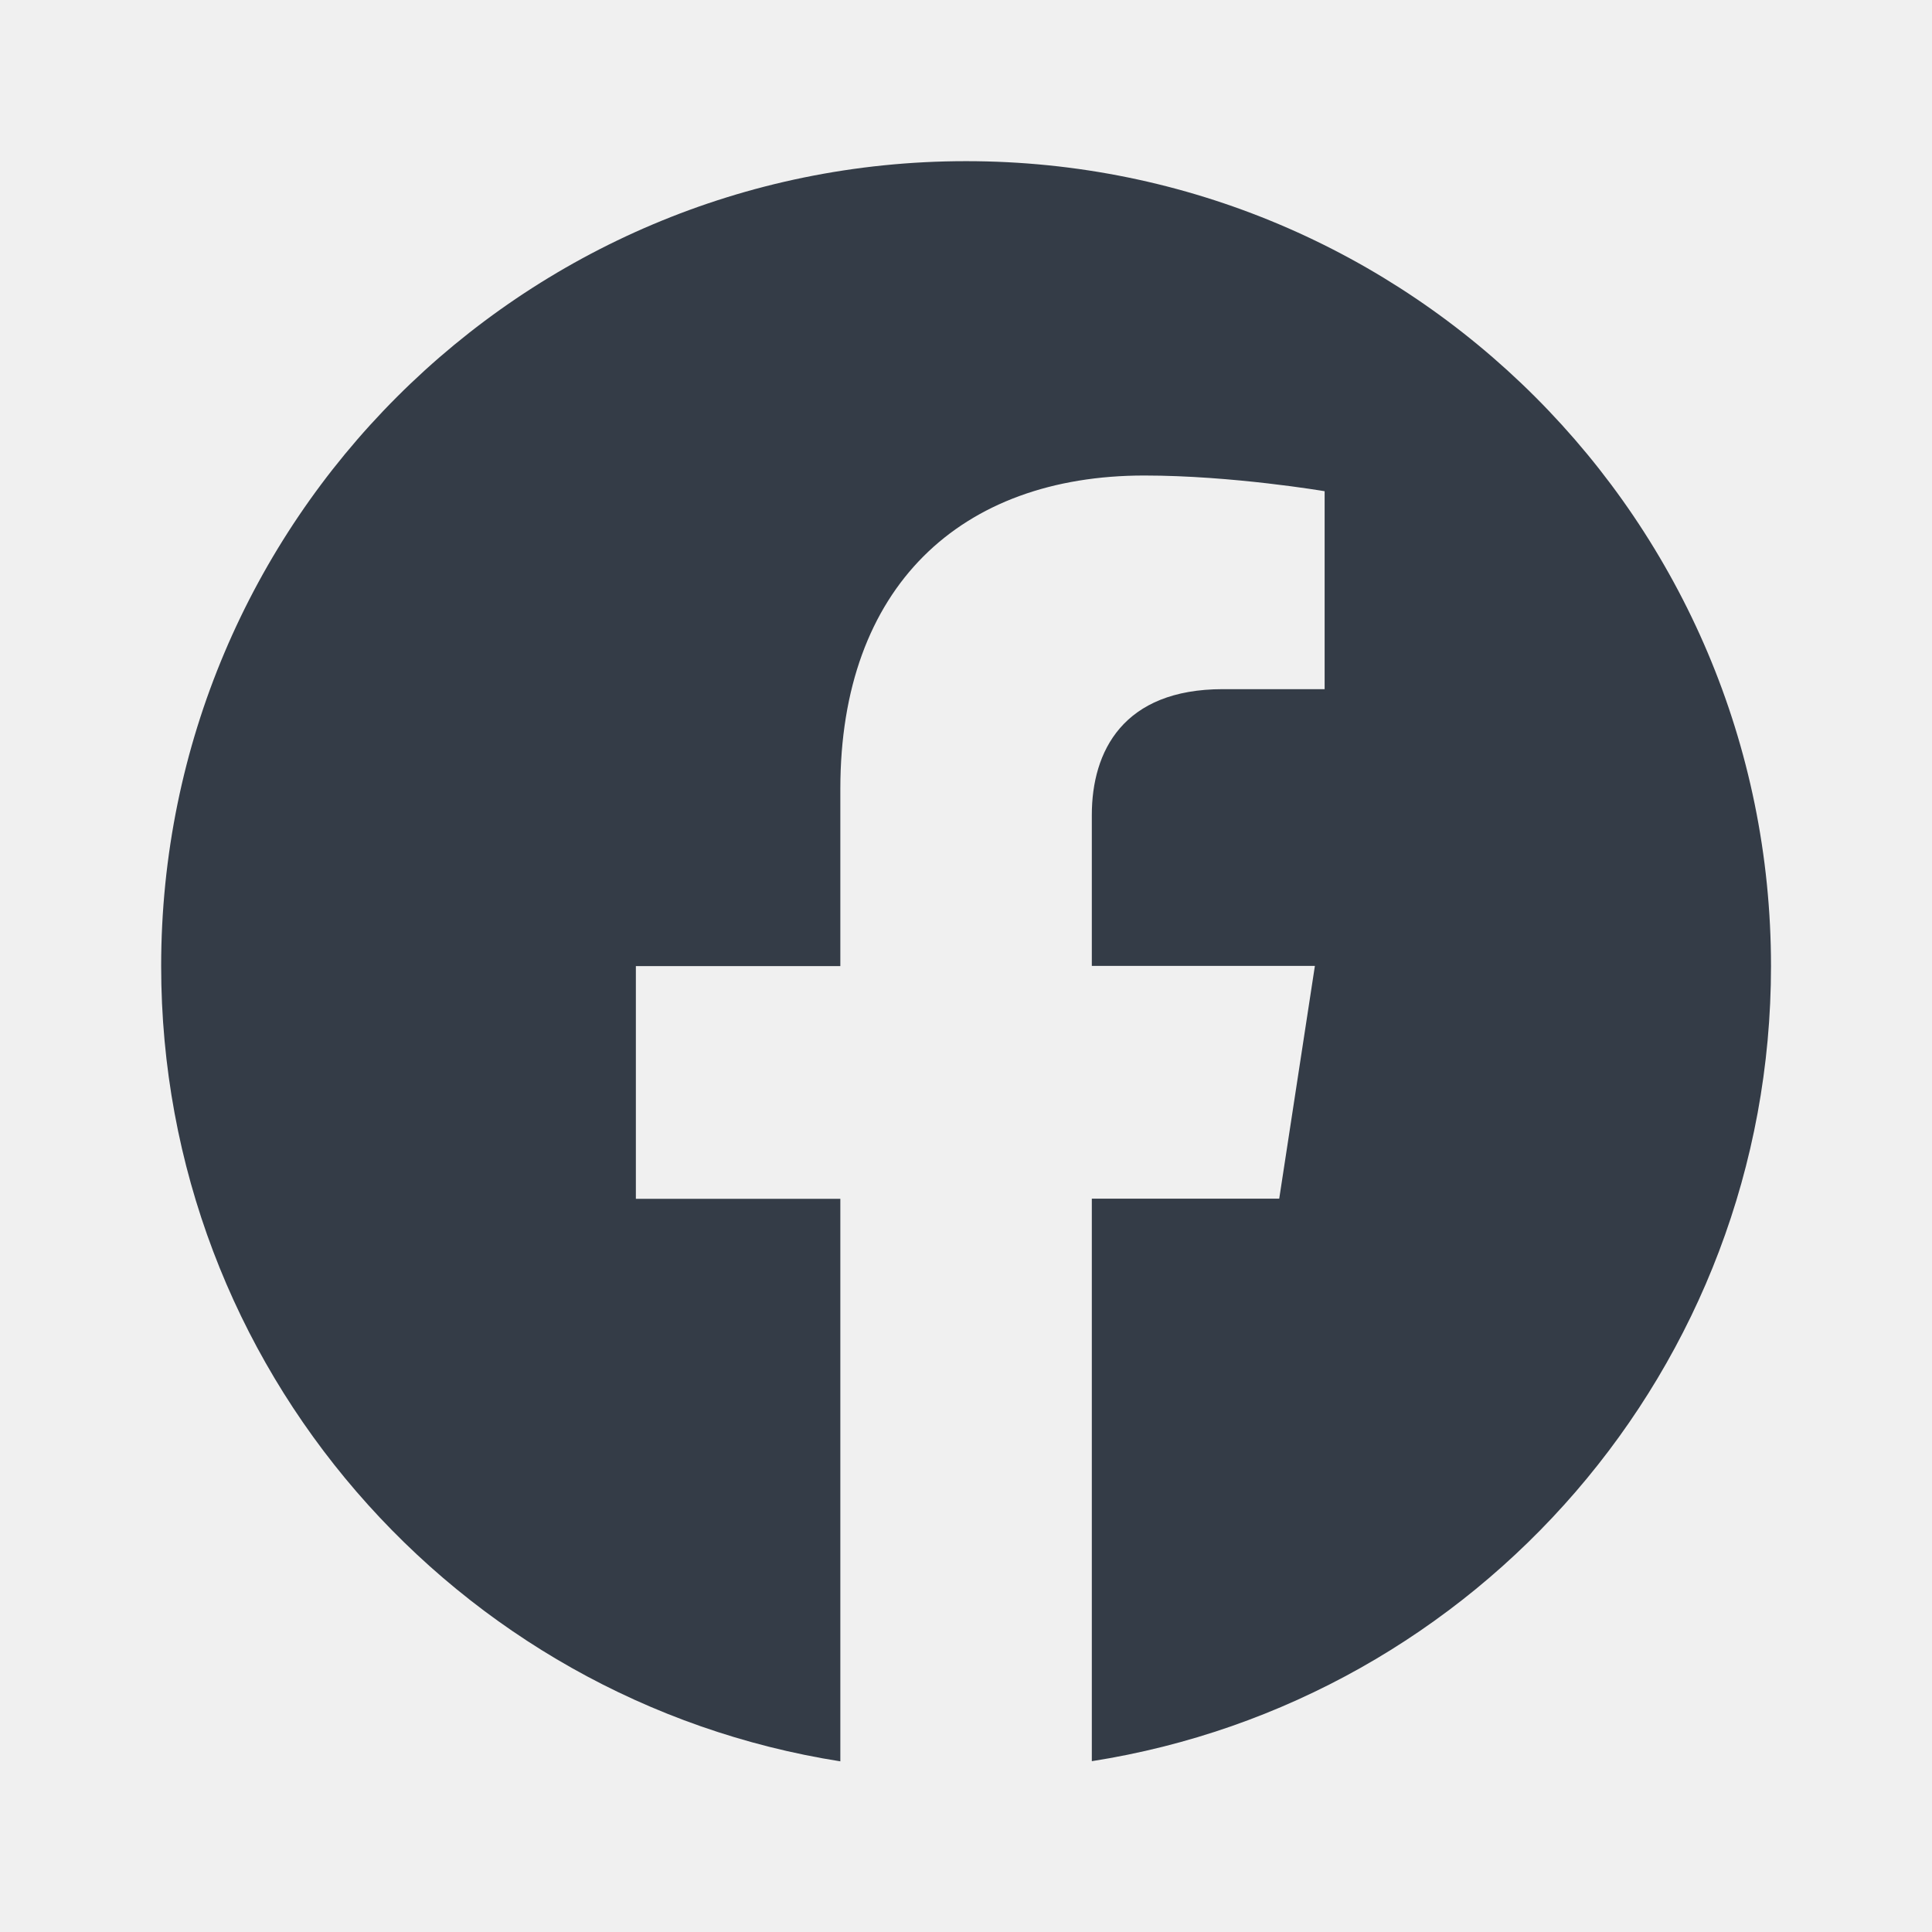
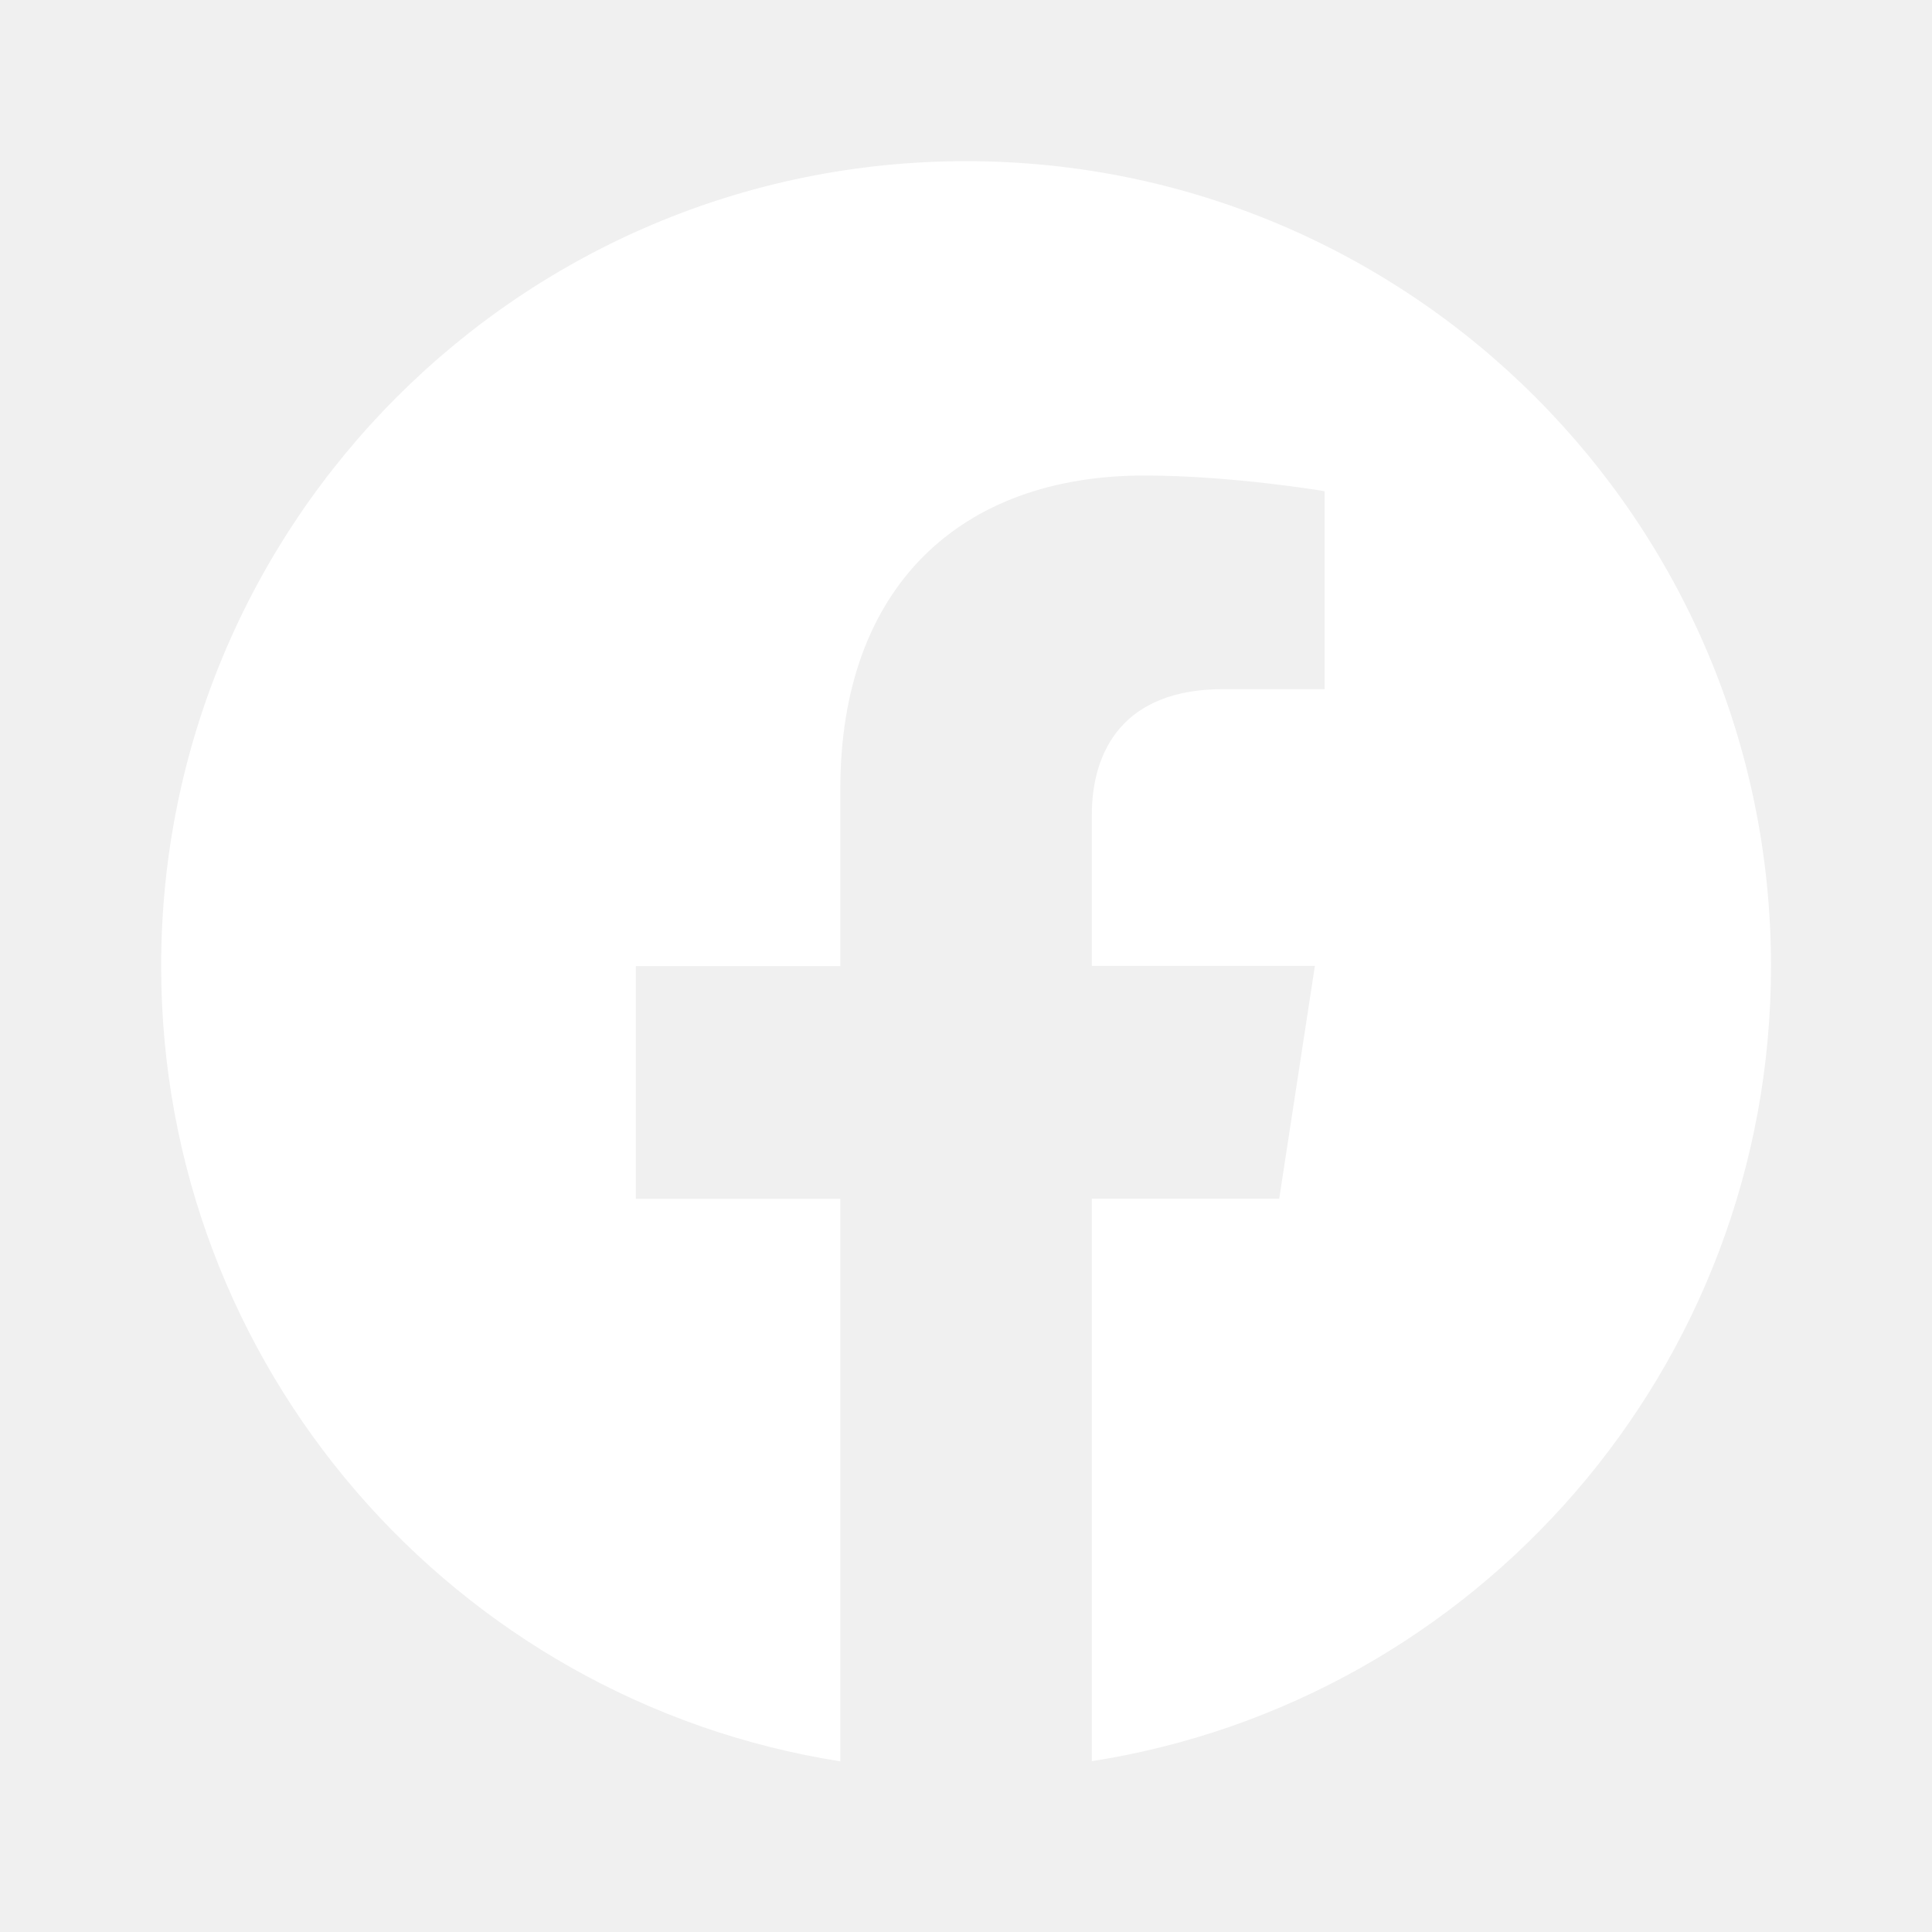
- <svg xmlns="http://www.w3.org/2000/svg" fill="#343c47" width="800px" height="800px" viewBox="0 0 24 24">
+ <svg xmlns="http://www.w3.org/2000/svg" fill="#ffffff" width="800px" height="800px" viewBox="0 0 24 24">
  <path d="M12.001 2.002c-5.522 0-9.999 4.477-9.999 9.999 0 4.99 3.656 9.126 8.437 9.879v-6.988h-2.54v-2.891h2.54V9.798c0-2.508 1.493-3.891 3.776-3.891 1.094 0 2.24.195 2.24.195v2.459h-1.264c-1.24 0-1.628.772-1.628 1.563v1.875h2.771l-.443 2.891h-2.328v6.988C18.344 21.129 22 16.992 22 12.001c0-5.522-4.477-9.999-9.999-9.999z" />
</svg>
